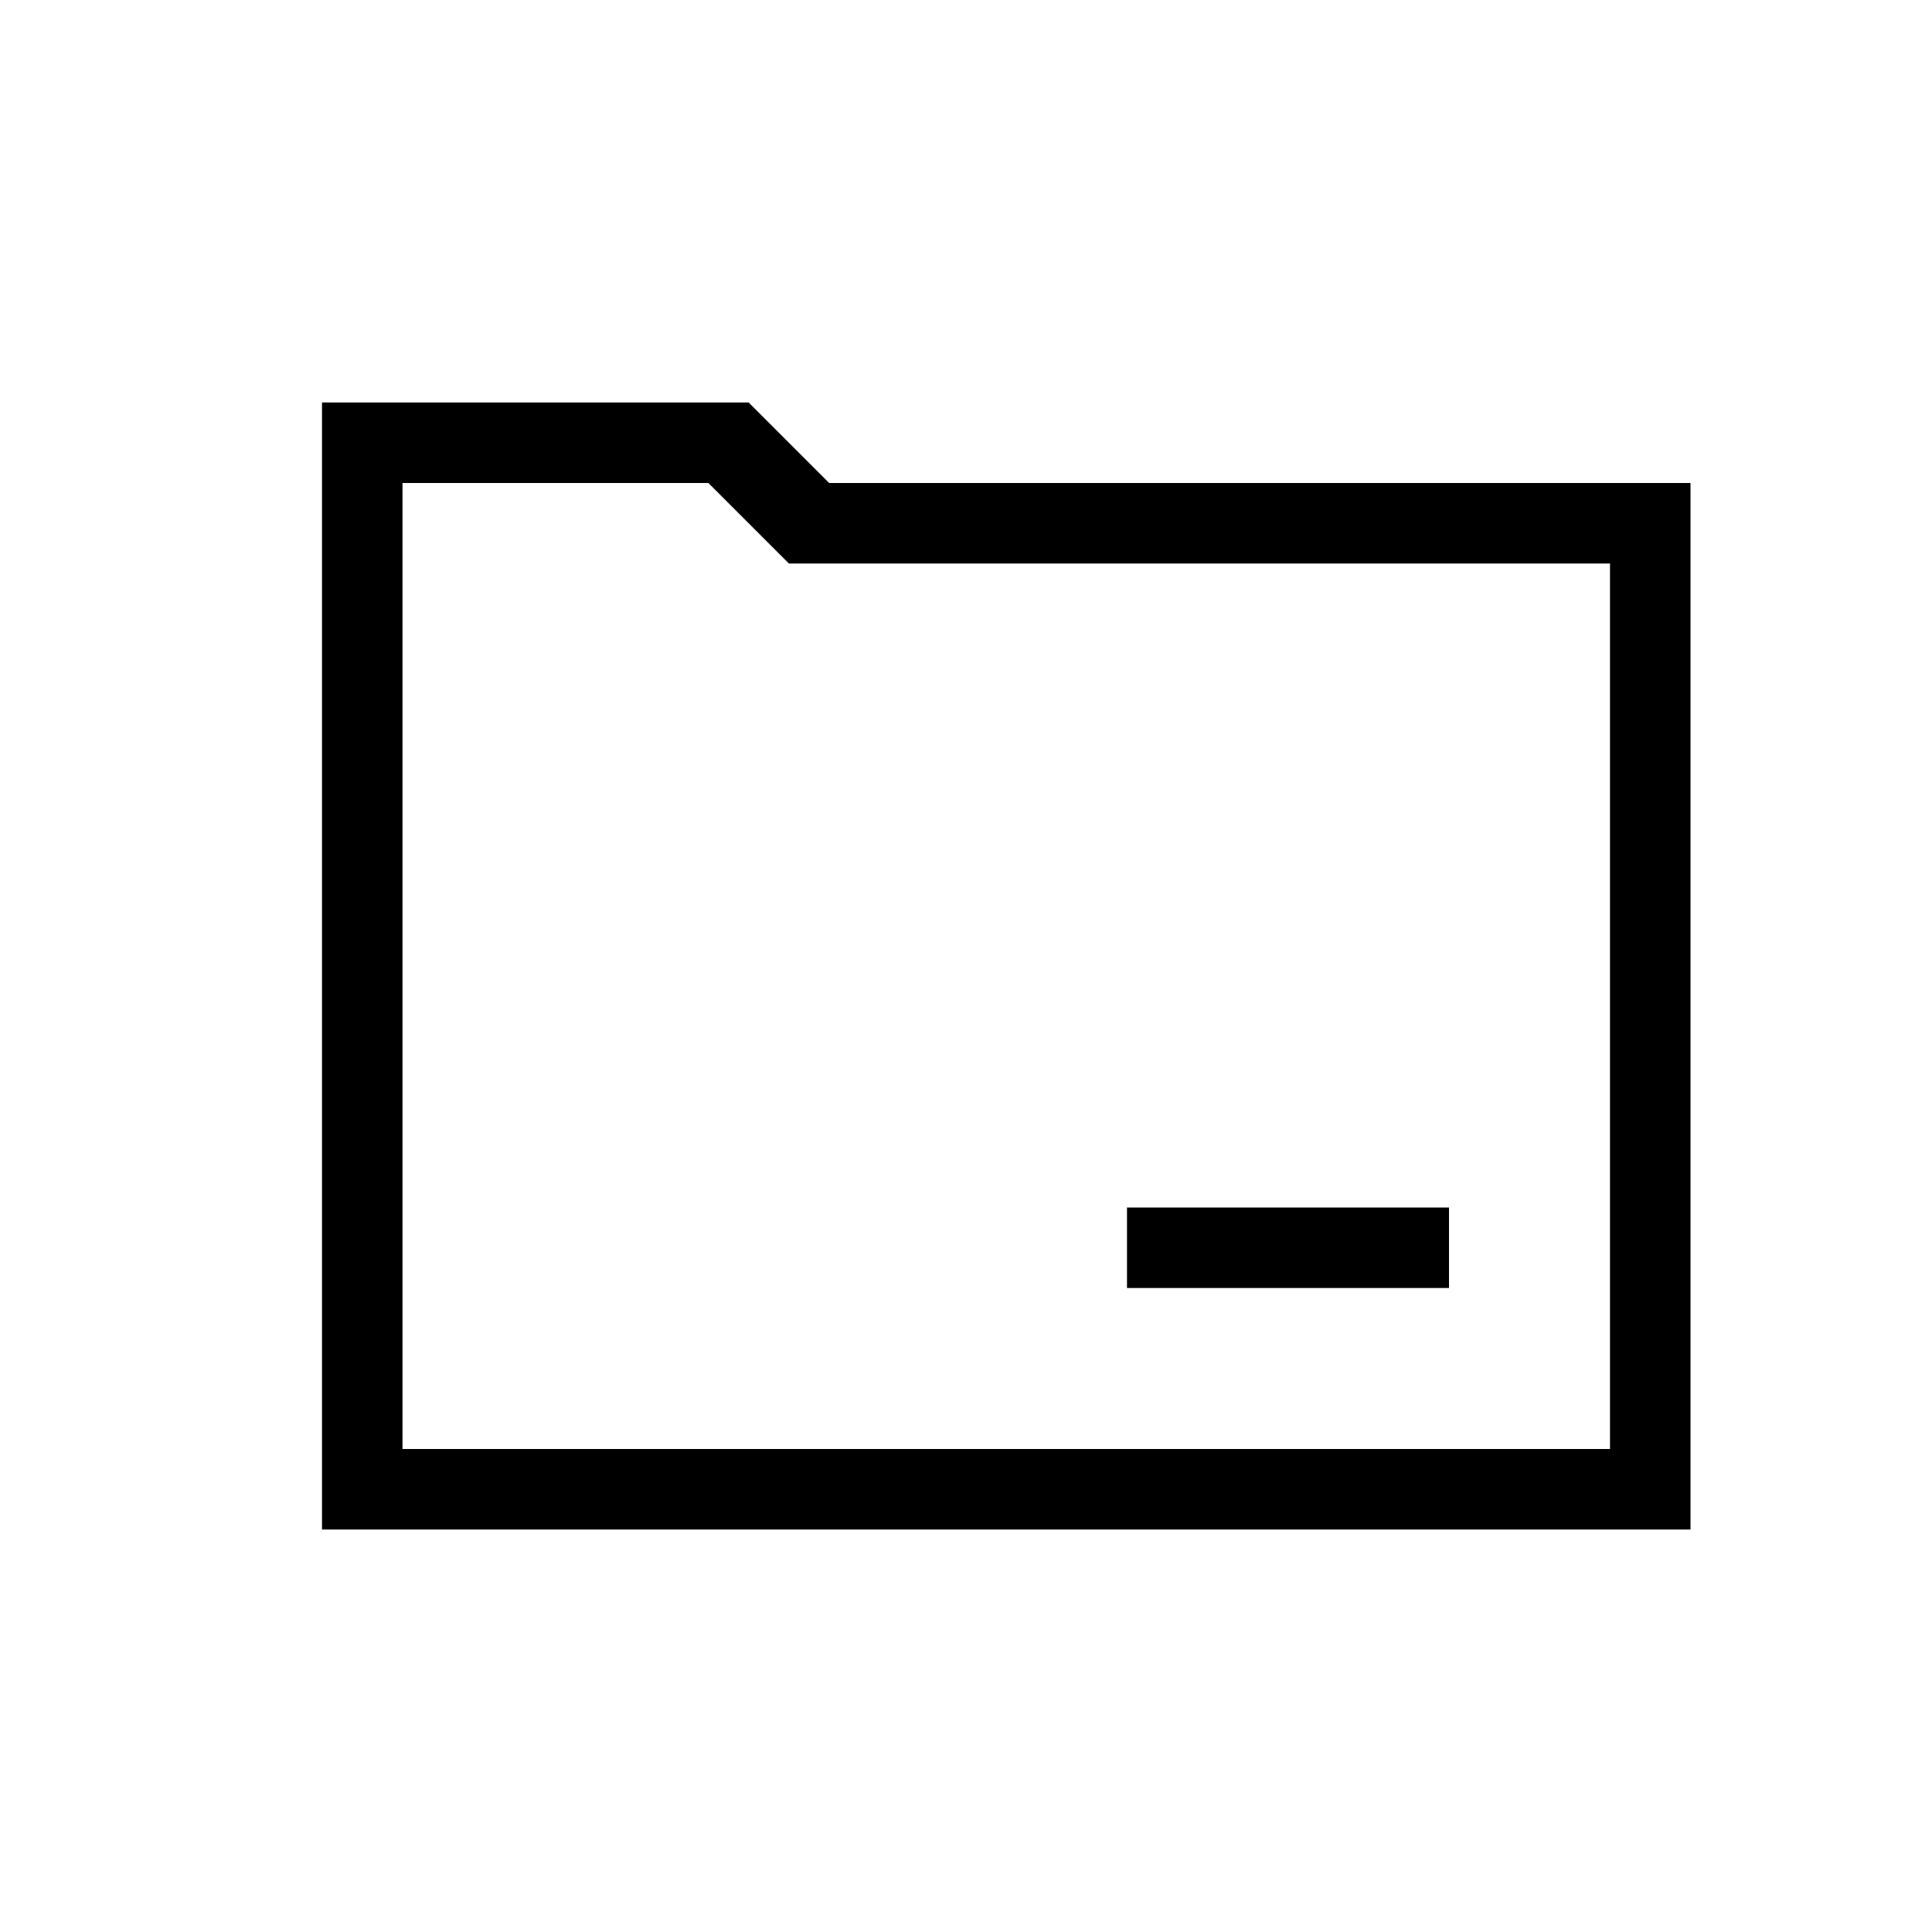
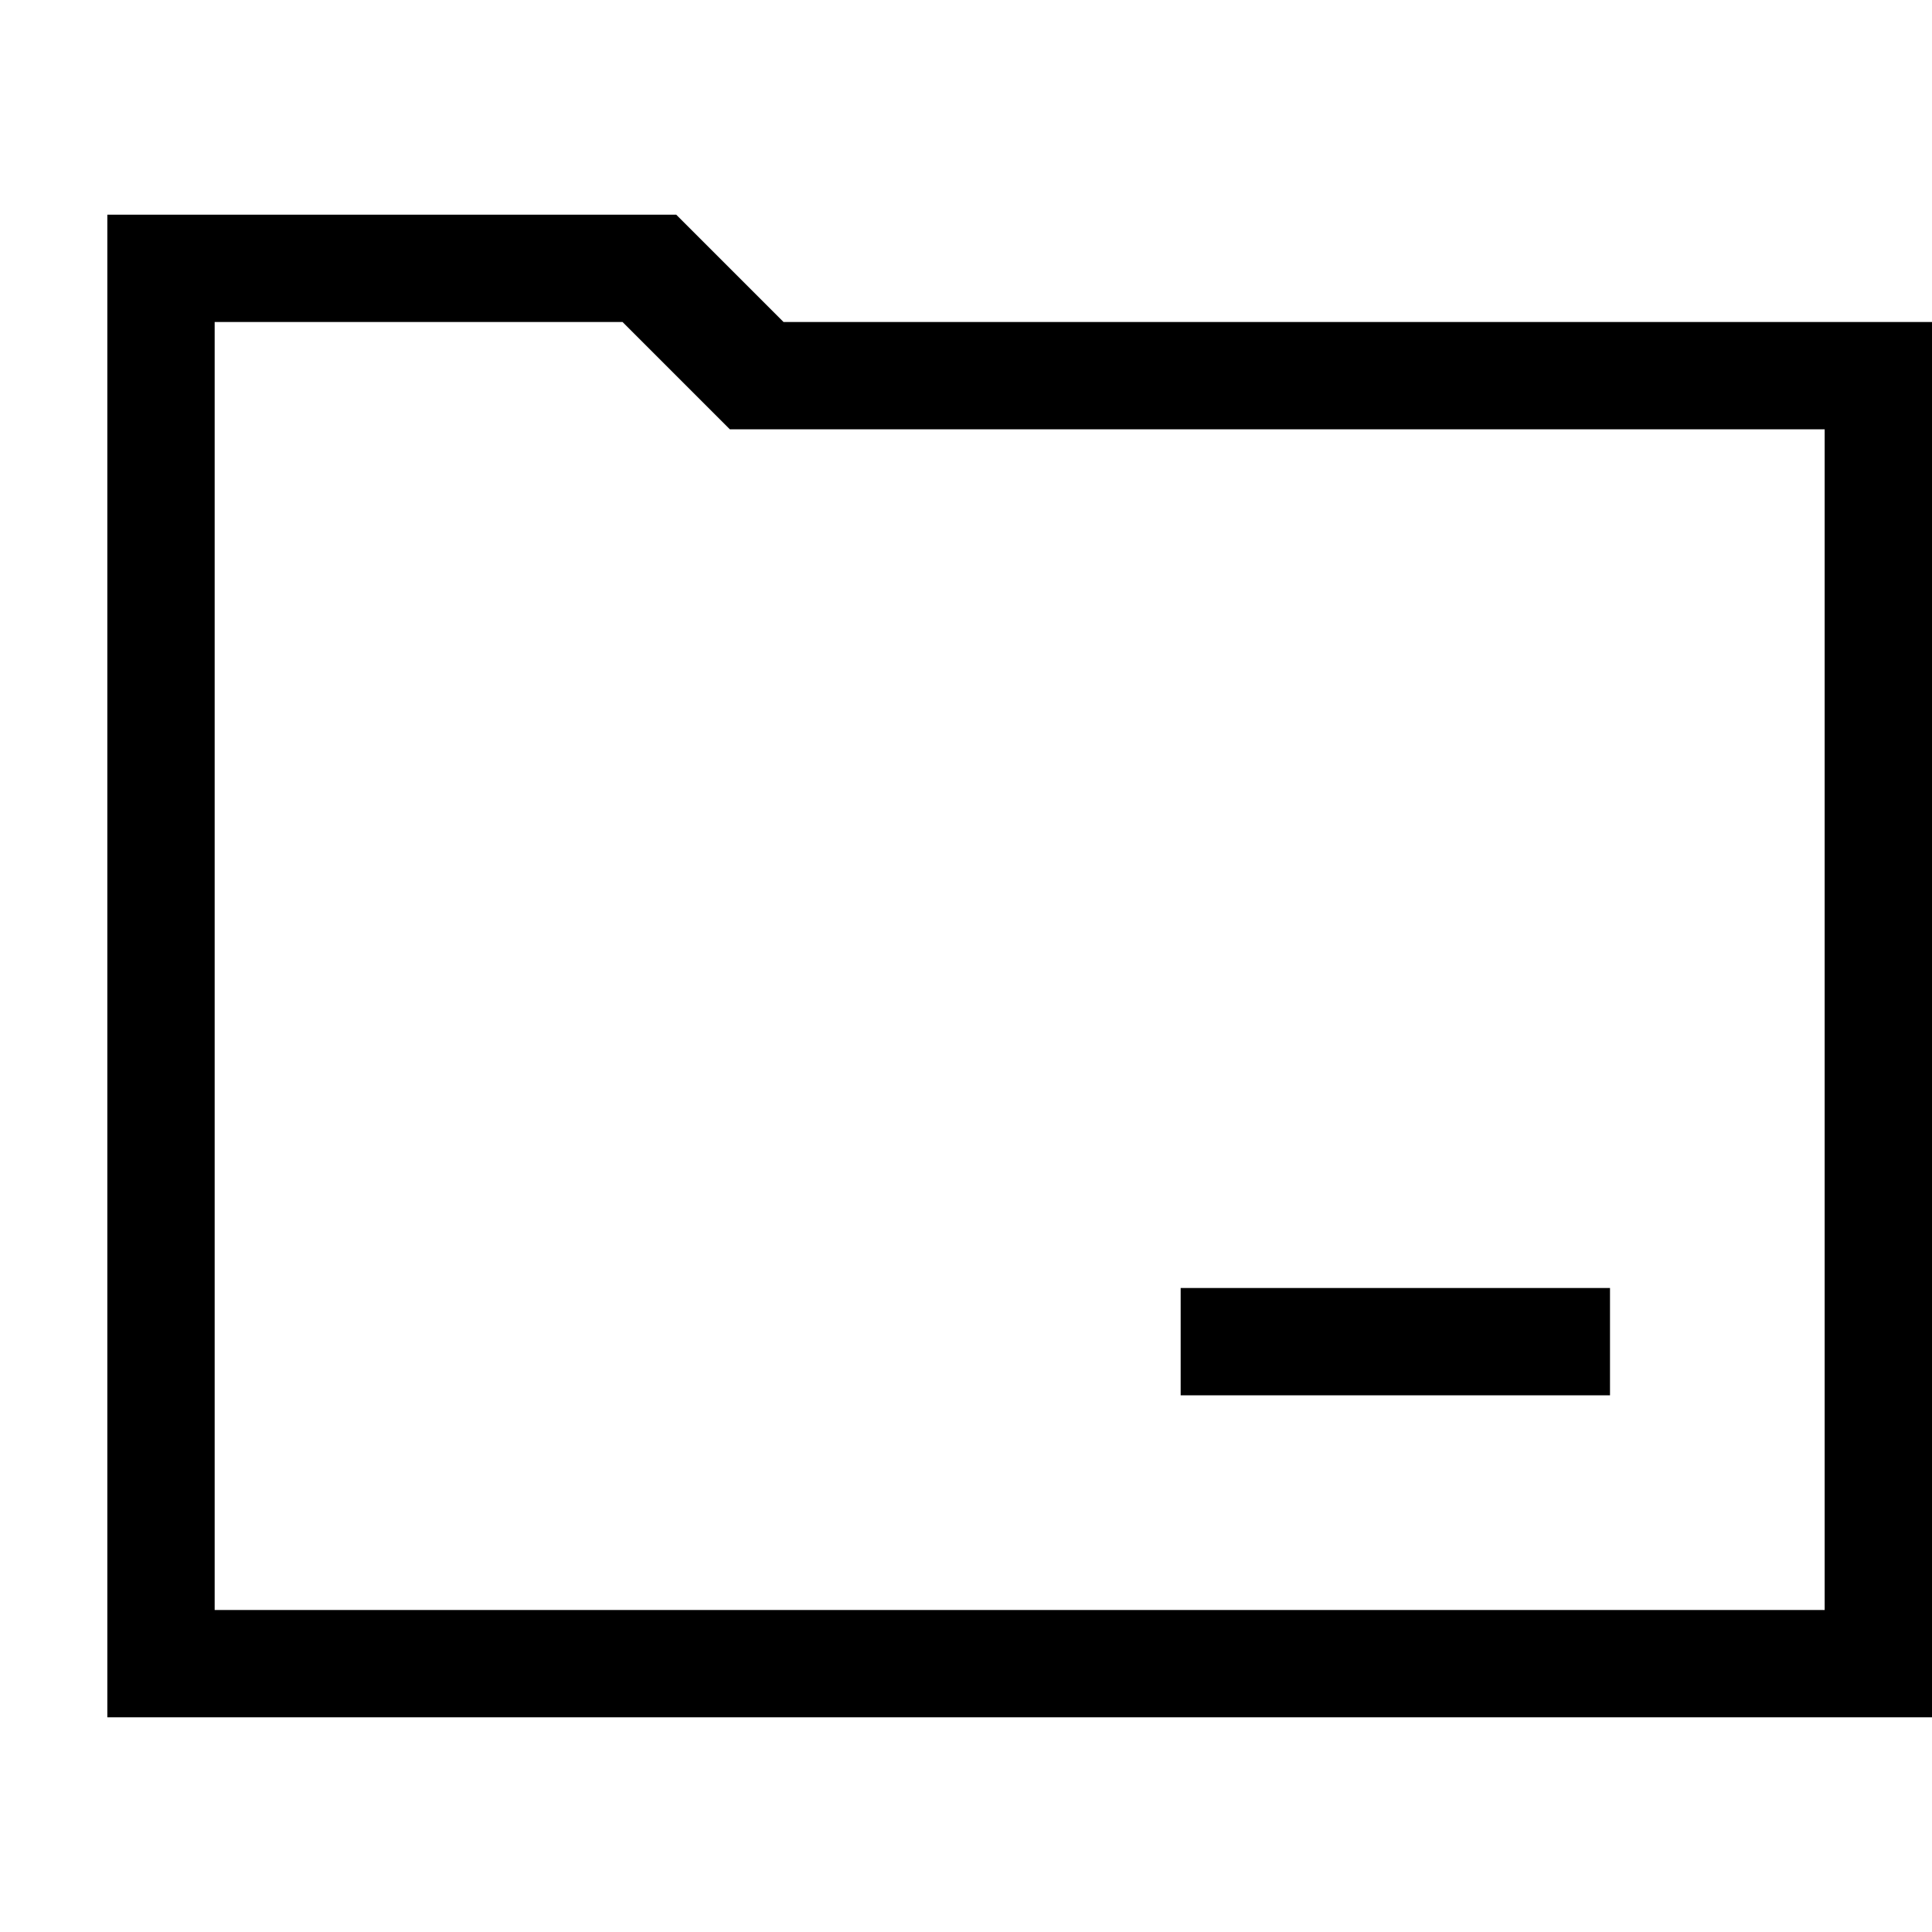
- <svg xmlns="http://www.w3.org/2000/svg" viewBox="0 0 1024 1024" width="24" height="24" fill="currentColor">
+ <svg xmlns="http://www.w3.org/2000/svg" viewBox="128 160 768 704" width="24" height="24" fill="currentColor">
  <path d="M418.133 298.667l-42.667-42.667H213.333v512h640V298.667H418.133zM896 298.667v512H170.667V213.333h226.133l42.667 42.667H896v42.667z m-298.667 341.333h170.667v42.667h-170.667v-42.667z">
  </path>
</svg>
